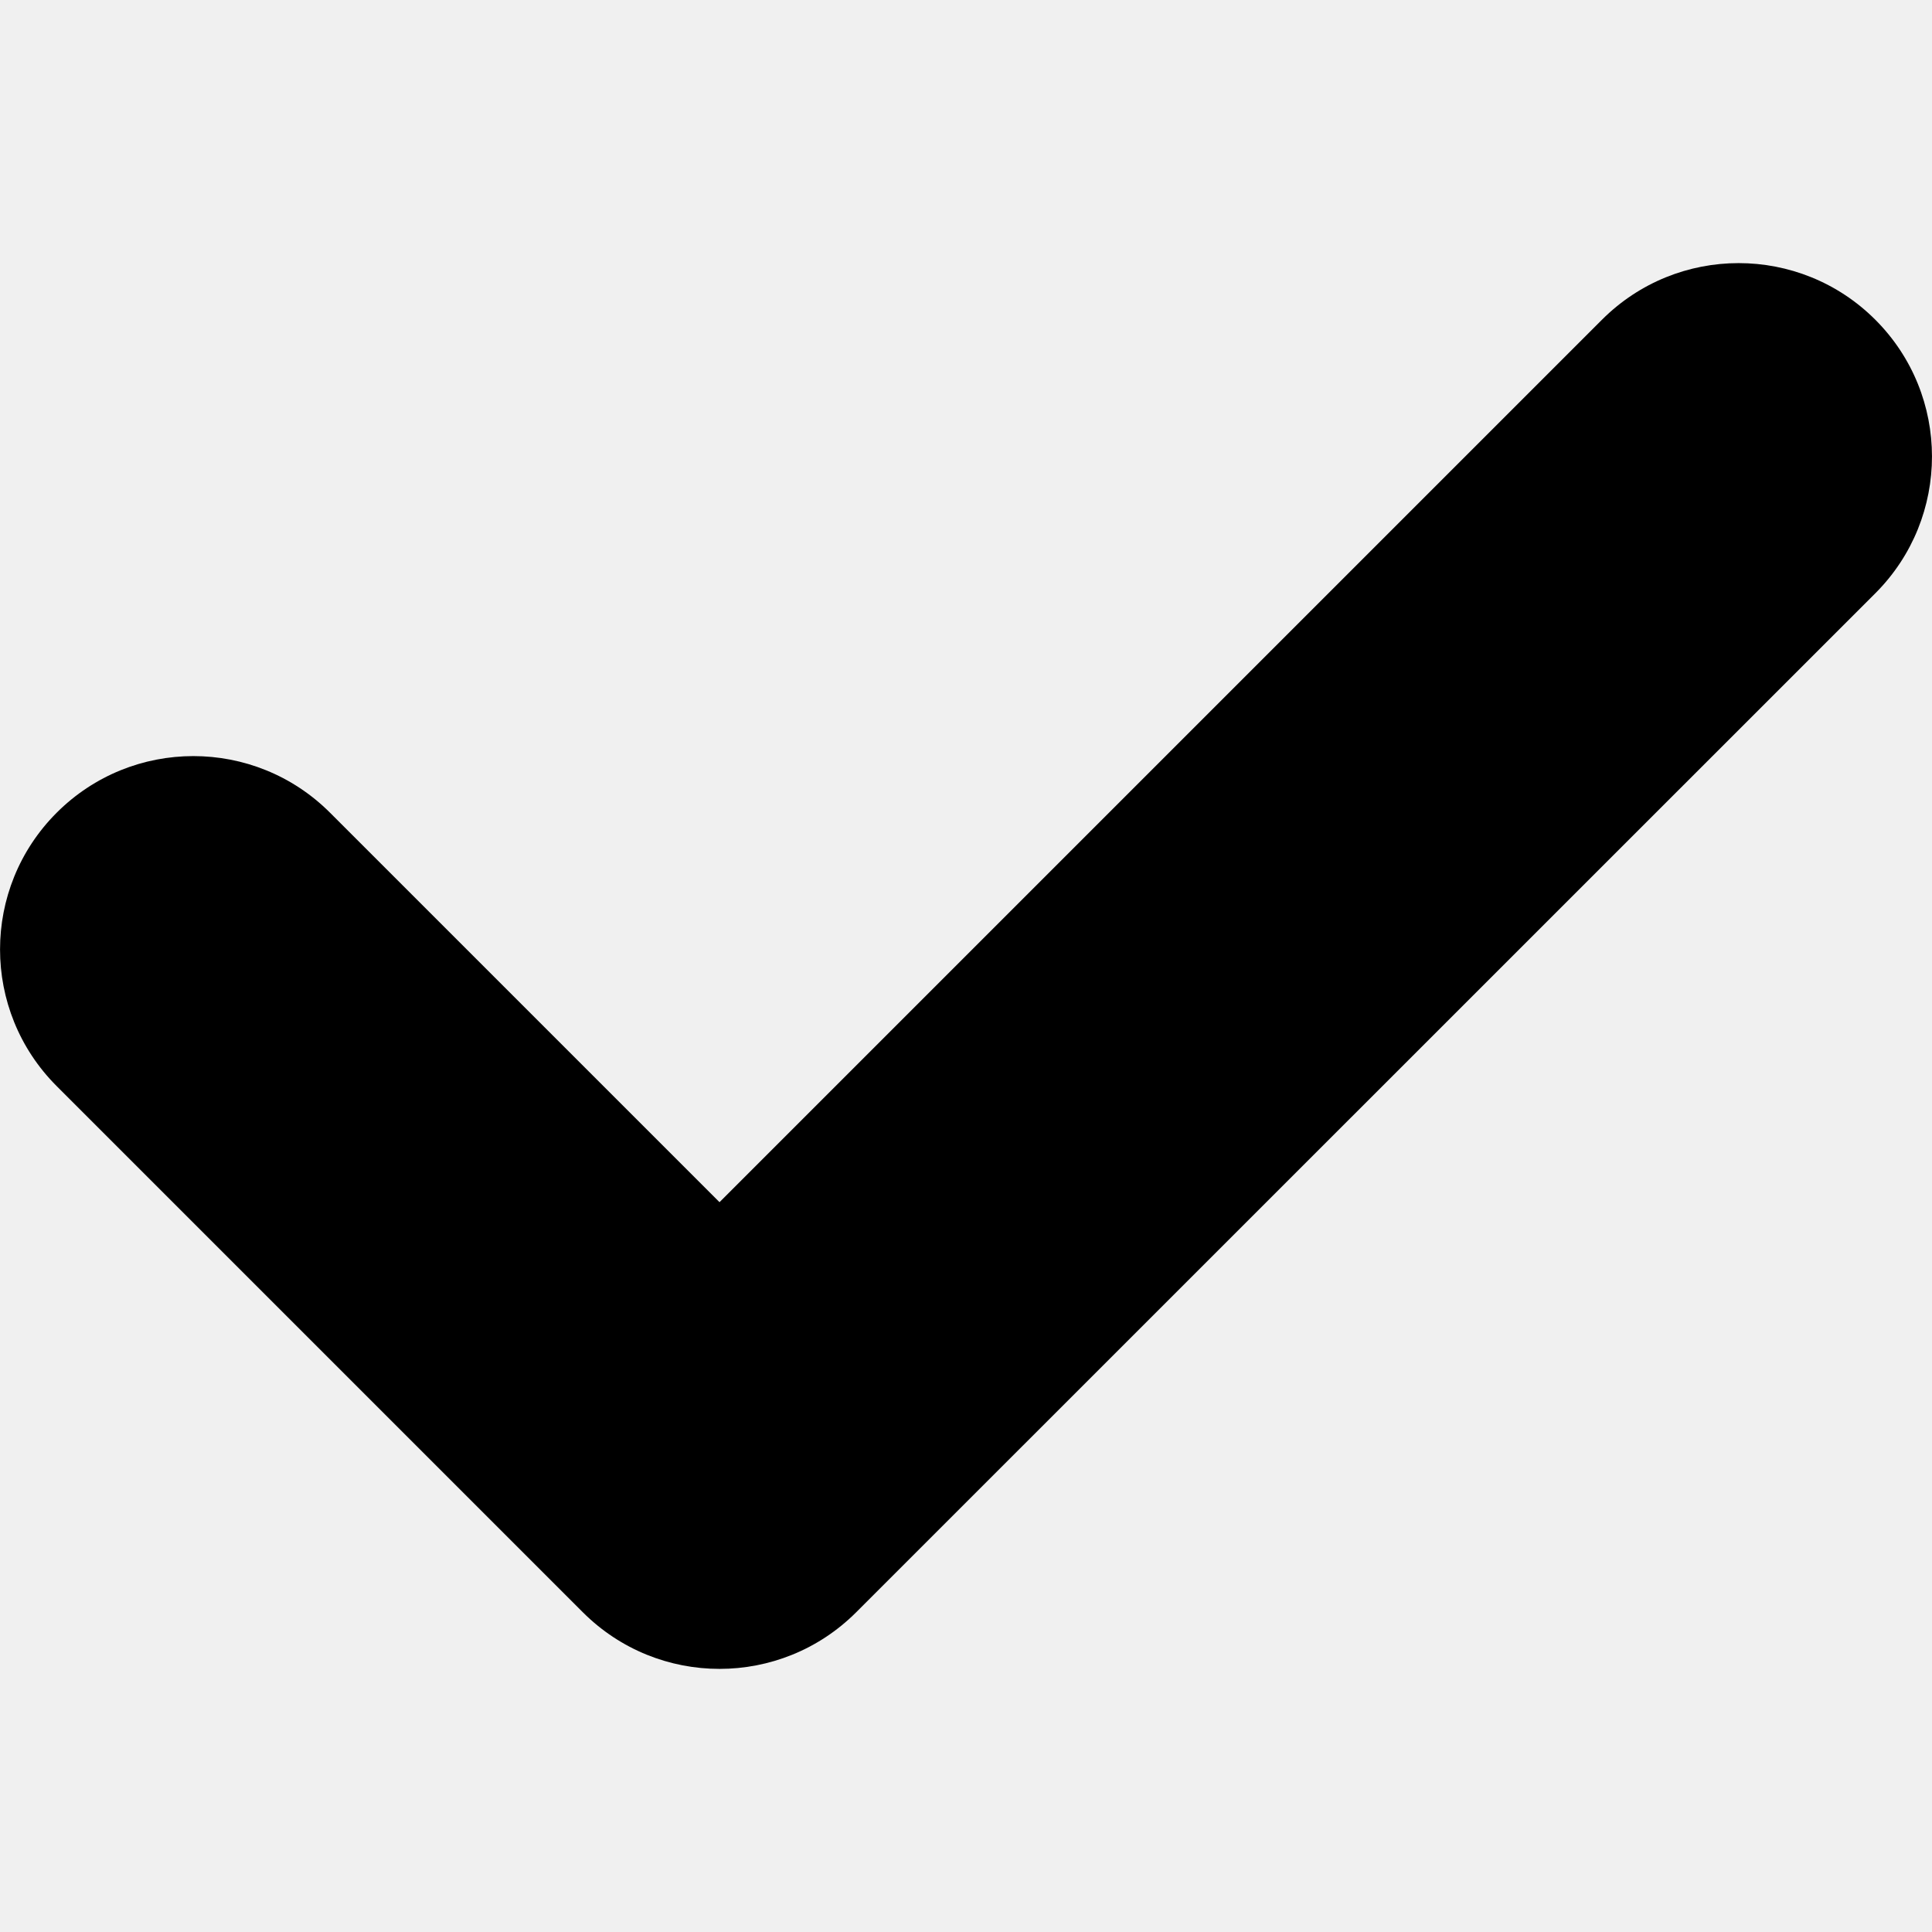
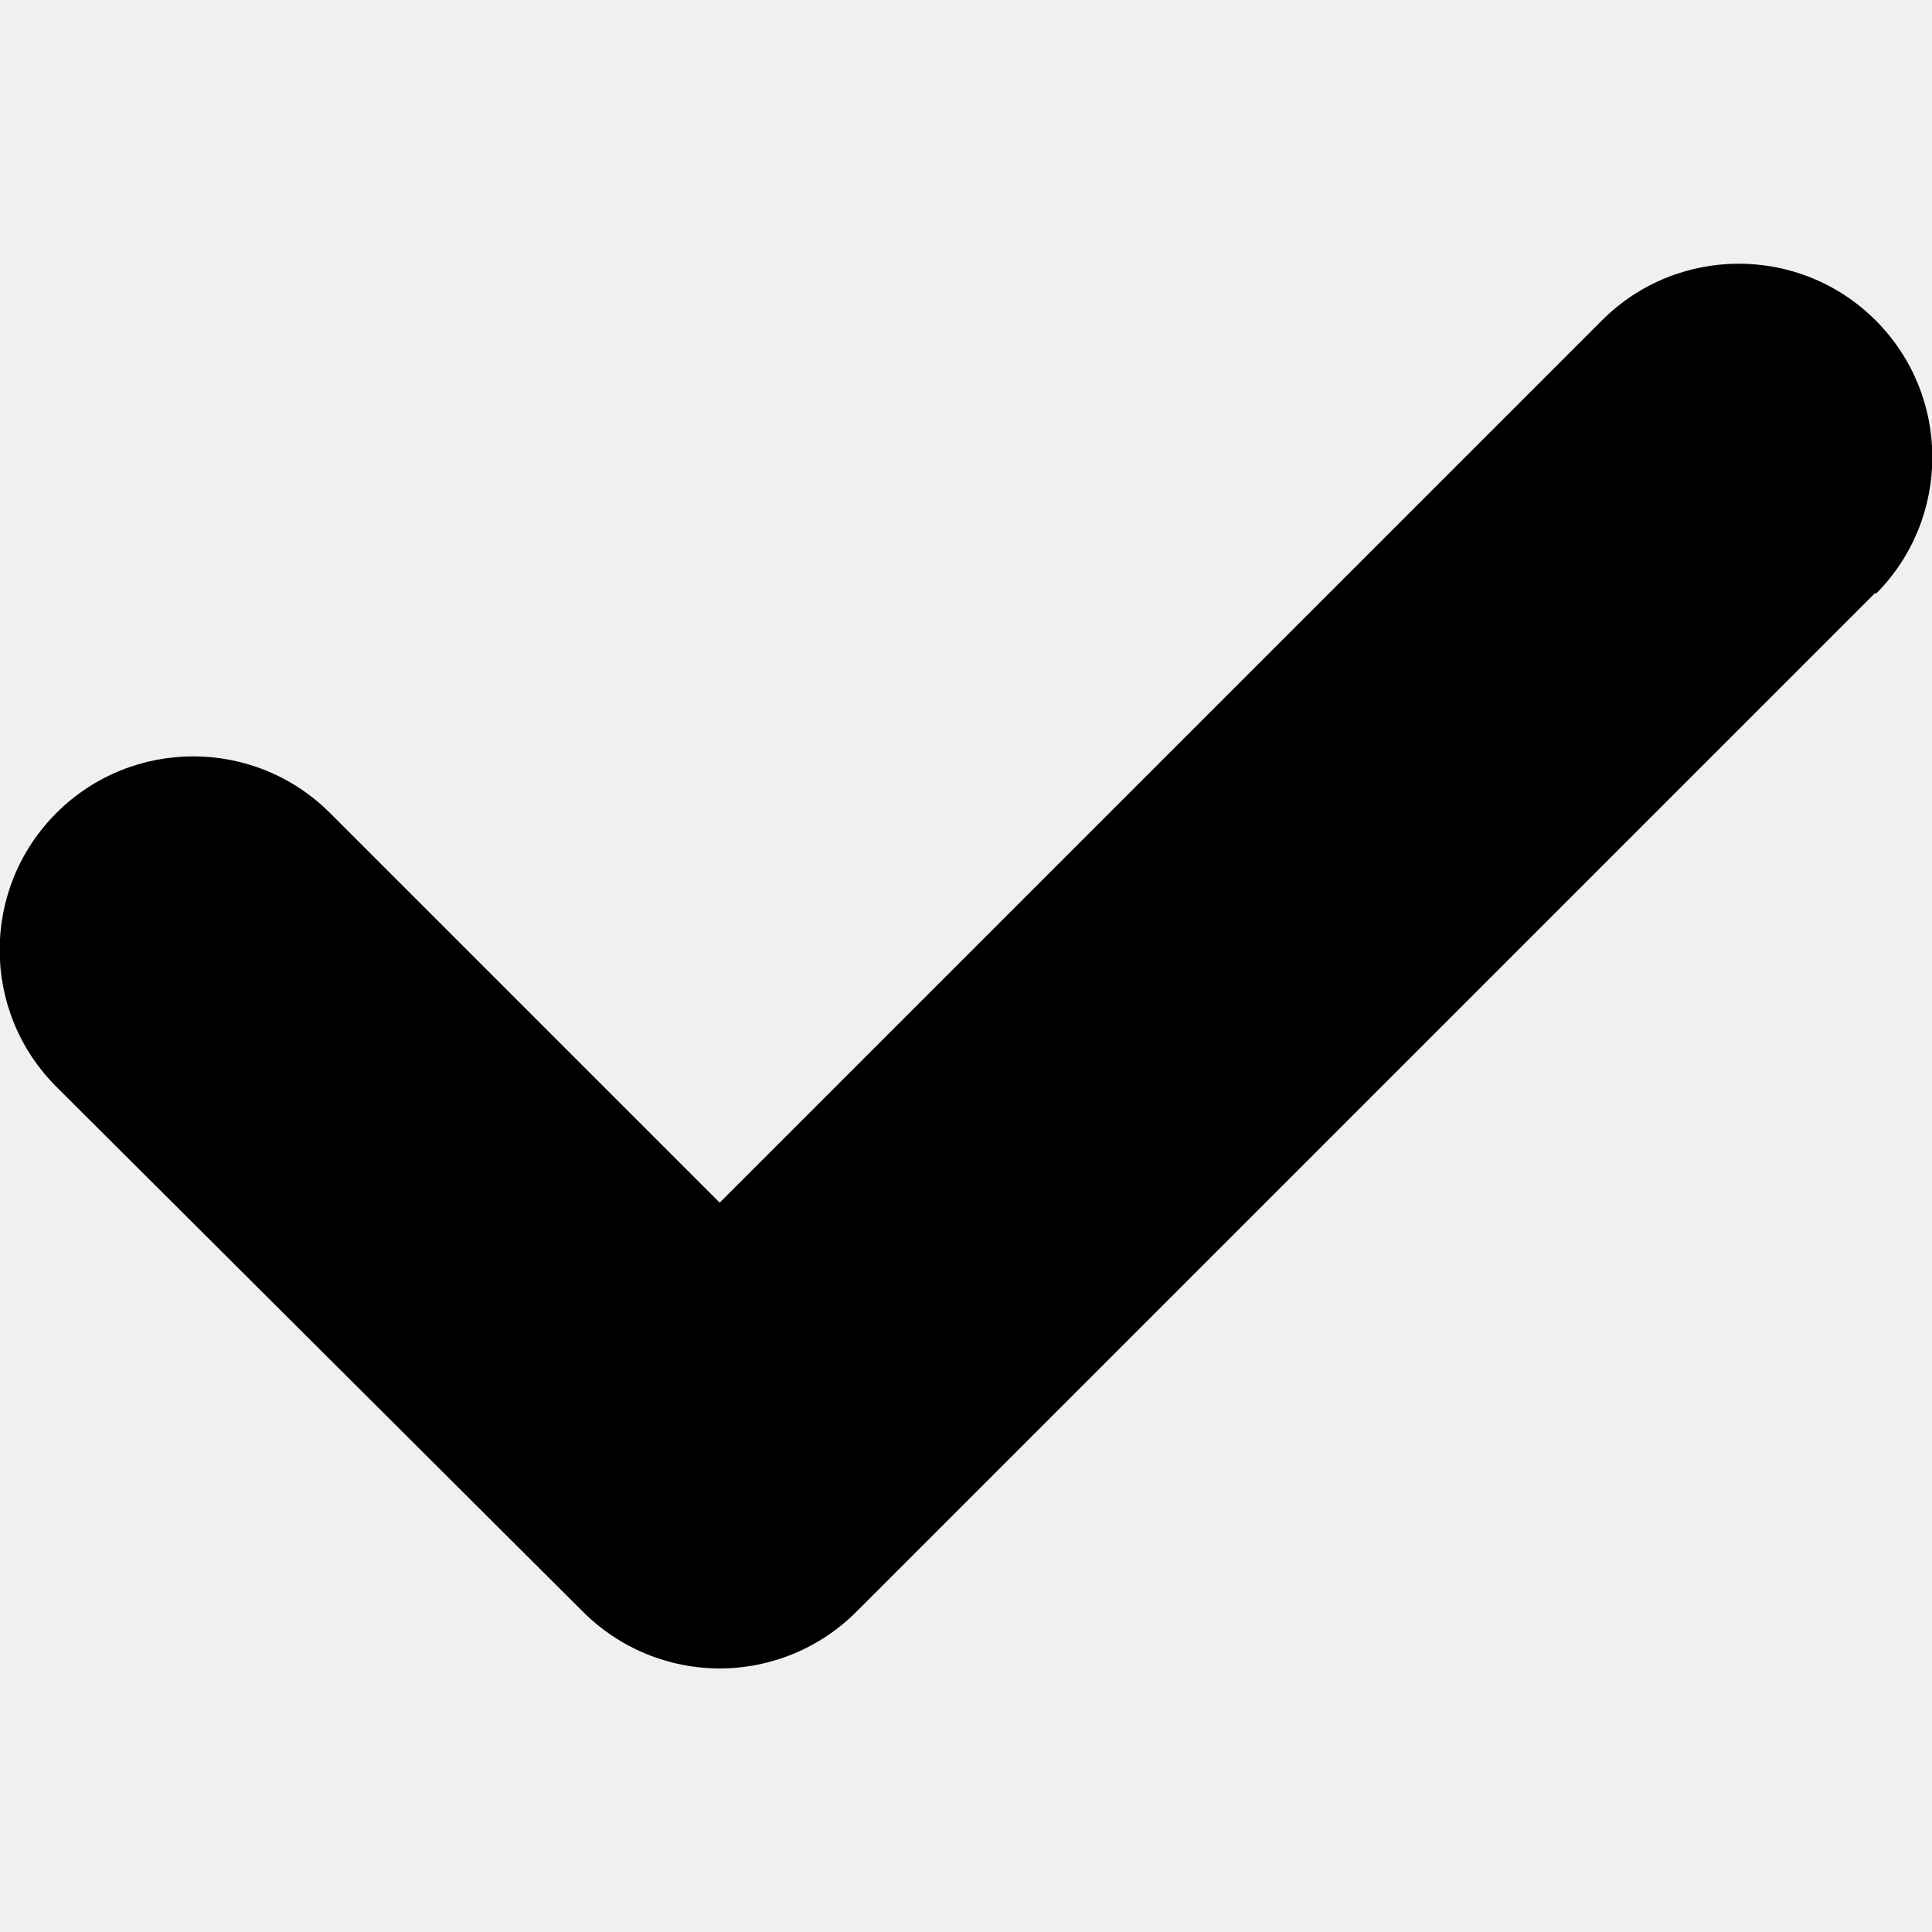
- <svg xmlns="http://www.w3.org/2000/svg" width="12" height="12" viewBox="0 0 12 12" fill="none">
-   <g clip-path="url(#clip0_60_2)">
-     <path d="M11.649 3.684L5.318 10.014C4.849 10.483 4.089 10.483 3.62 10.014L0.352 6.746C-0.117 6.277 -0.117 5.517 0.352 5.048C0.821 4.579 1.581 4.579 2.05 5.048L4.469 7.467L9.95 1.986C10.419 1.517 11.179 1.517 11.648 1.986C12.117 2.455 12.117 3.215 11.649 3.684Z" fill="black" />
+ <svg xmlns="http://www.w3.org/2000/svg" width="12" height="12">
+   <g clip-path="url(#a)">
+     <path d="m11.65 3.68-6.33 6.33a1.2 1.2 0 0 1-1.7 0L.35 6.75a1.2 1.2 0 0 1 1.7-1.7l2.42 2.42 5.48-5.48a1.2 1.2 0 0 1 1.7 1.7Z" fill="#000" />
  </g>
  <defs>
-     <clipPath id="clip0_60_2">
-       <rect width="12" height="12" fill="white" />
+     <clipPath id="a">
+       <path fill="#fff" d="M0 0h12v12H0z" />
    </clipPath>
  </defs>
</svg>
